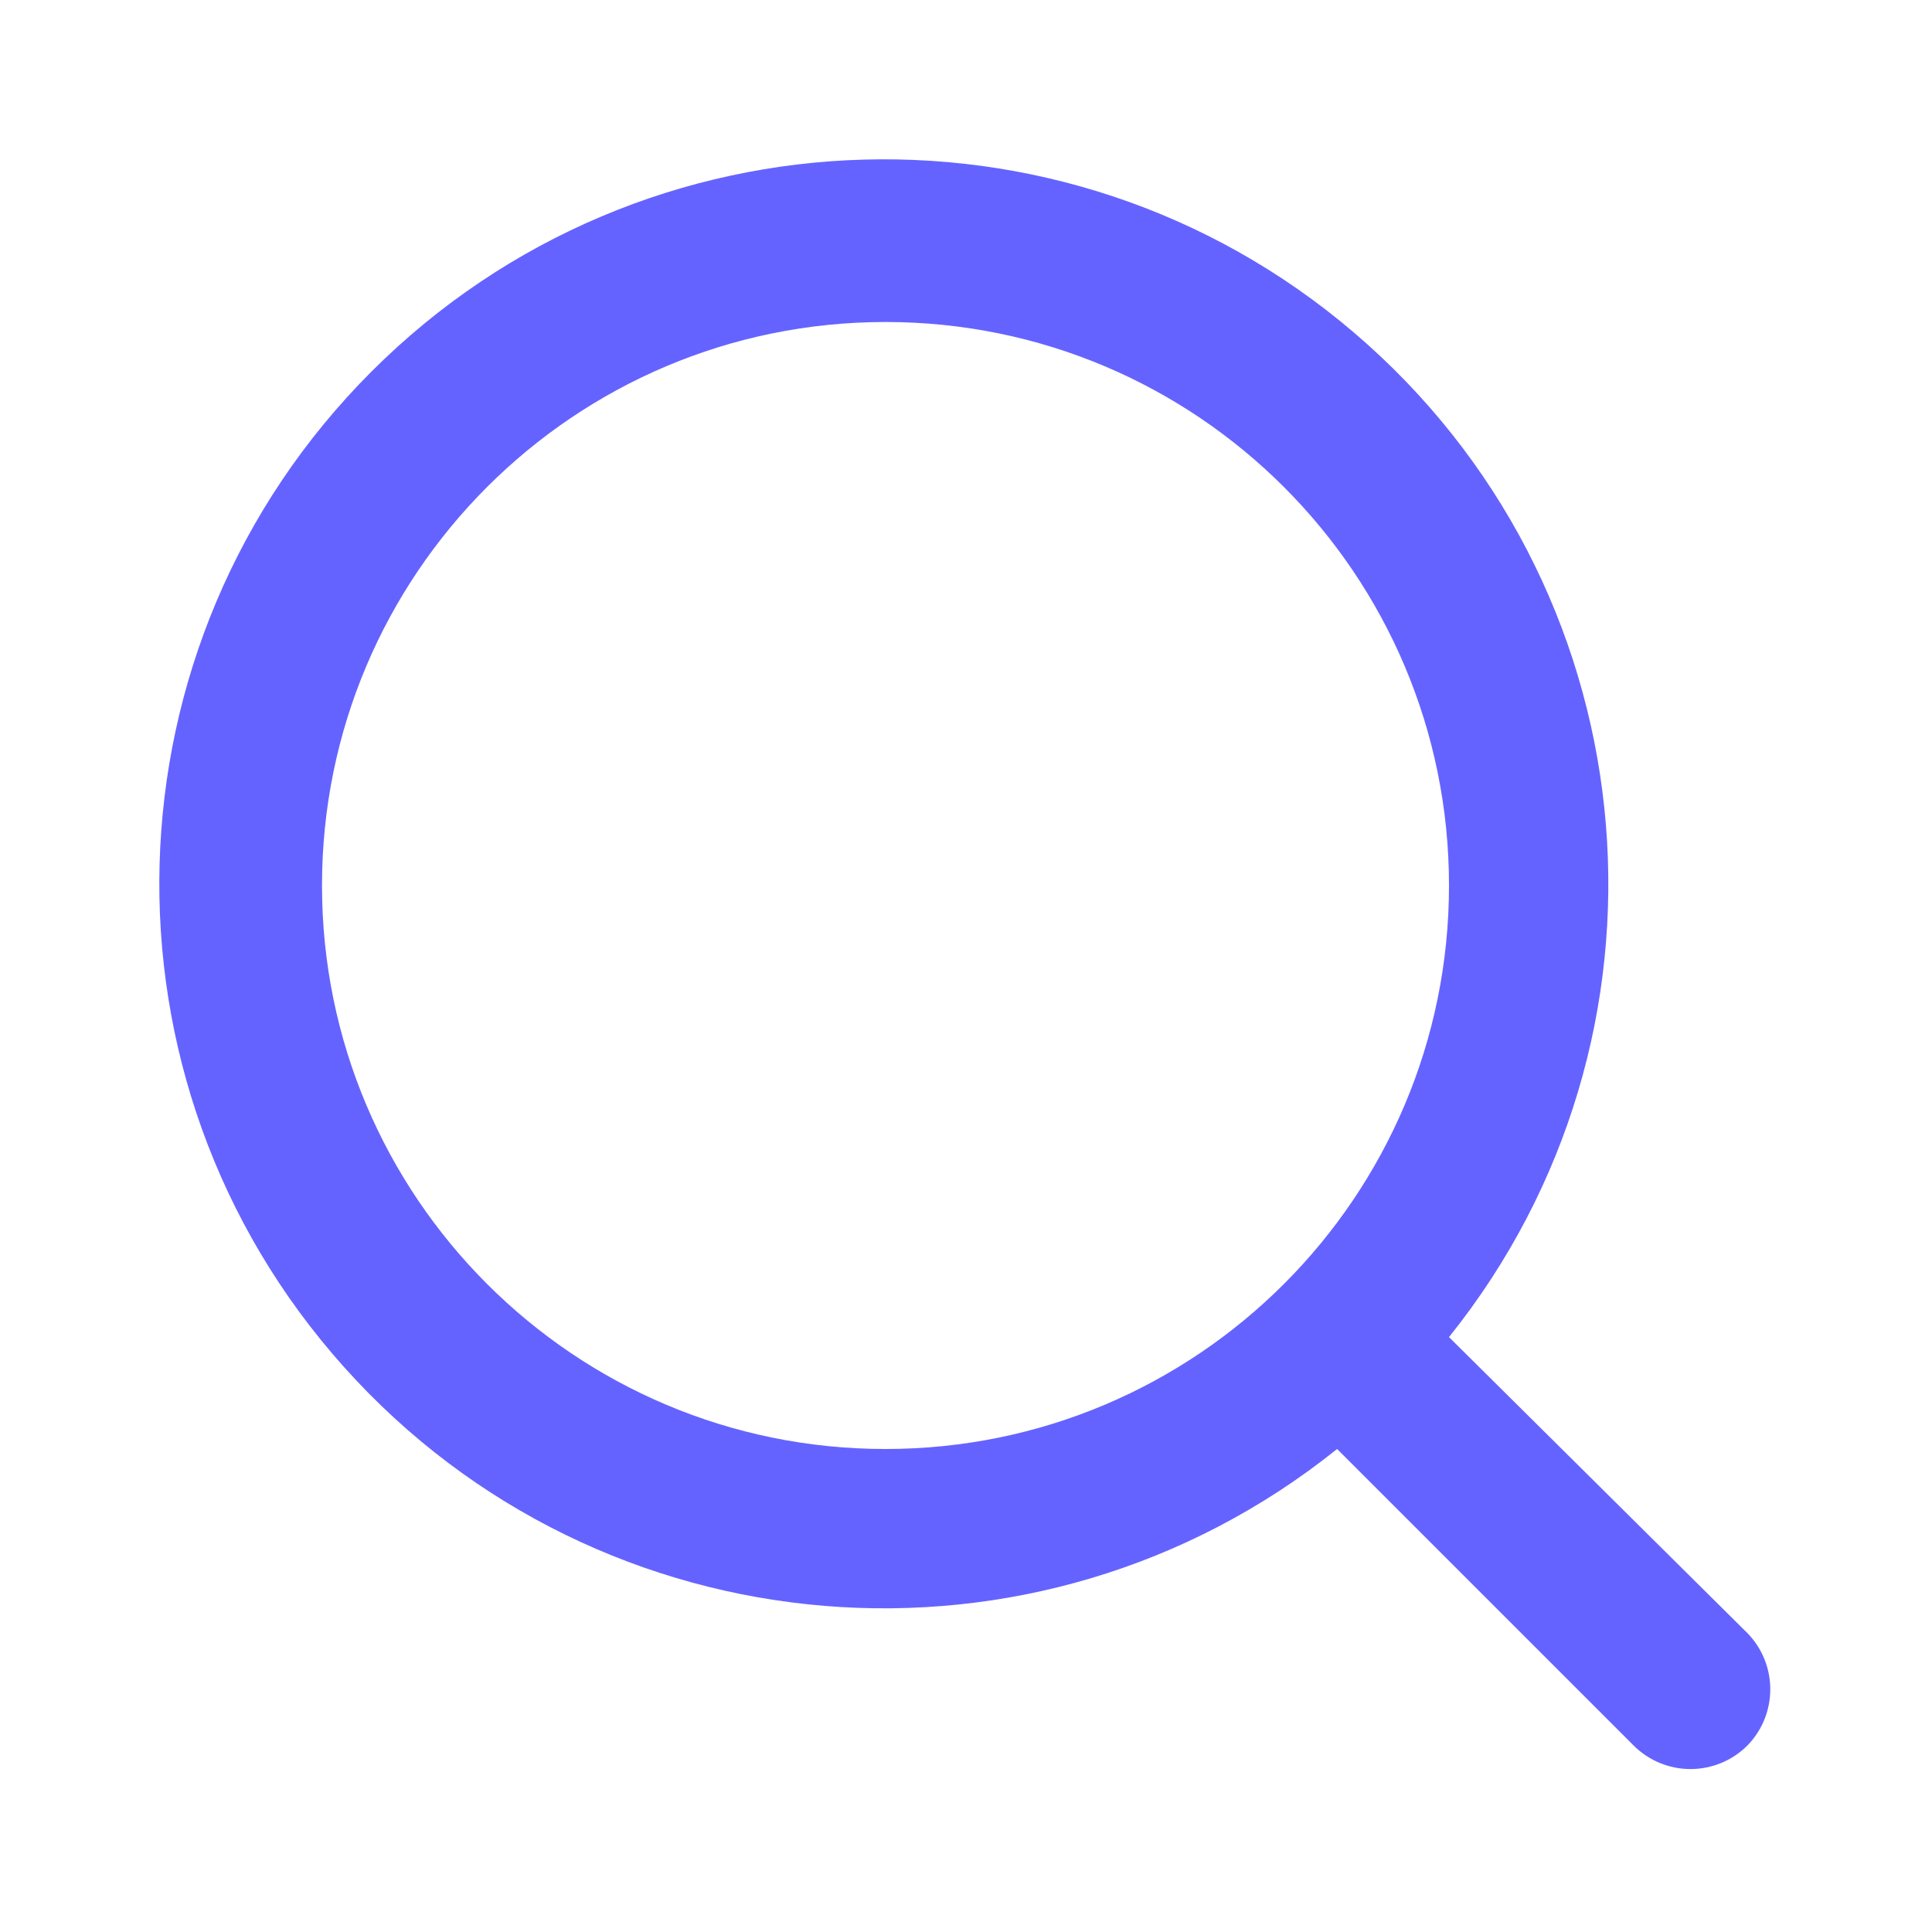
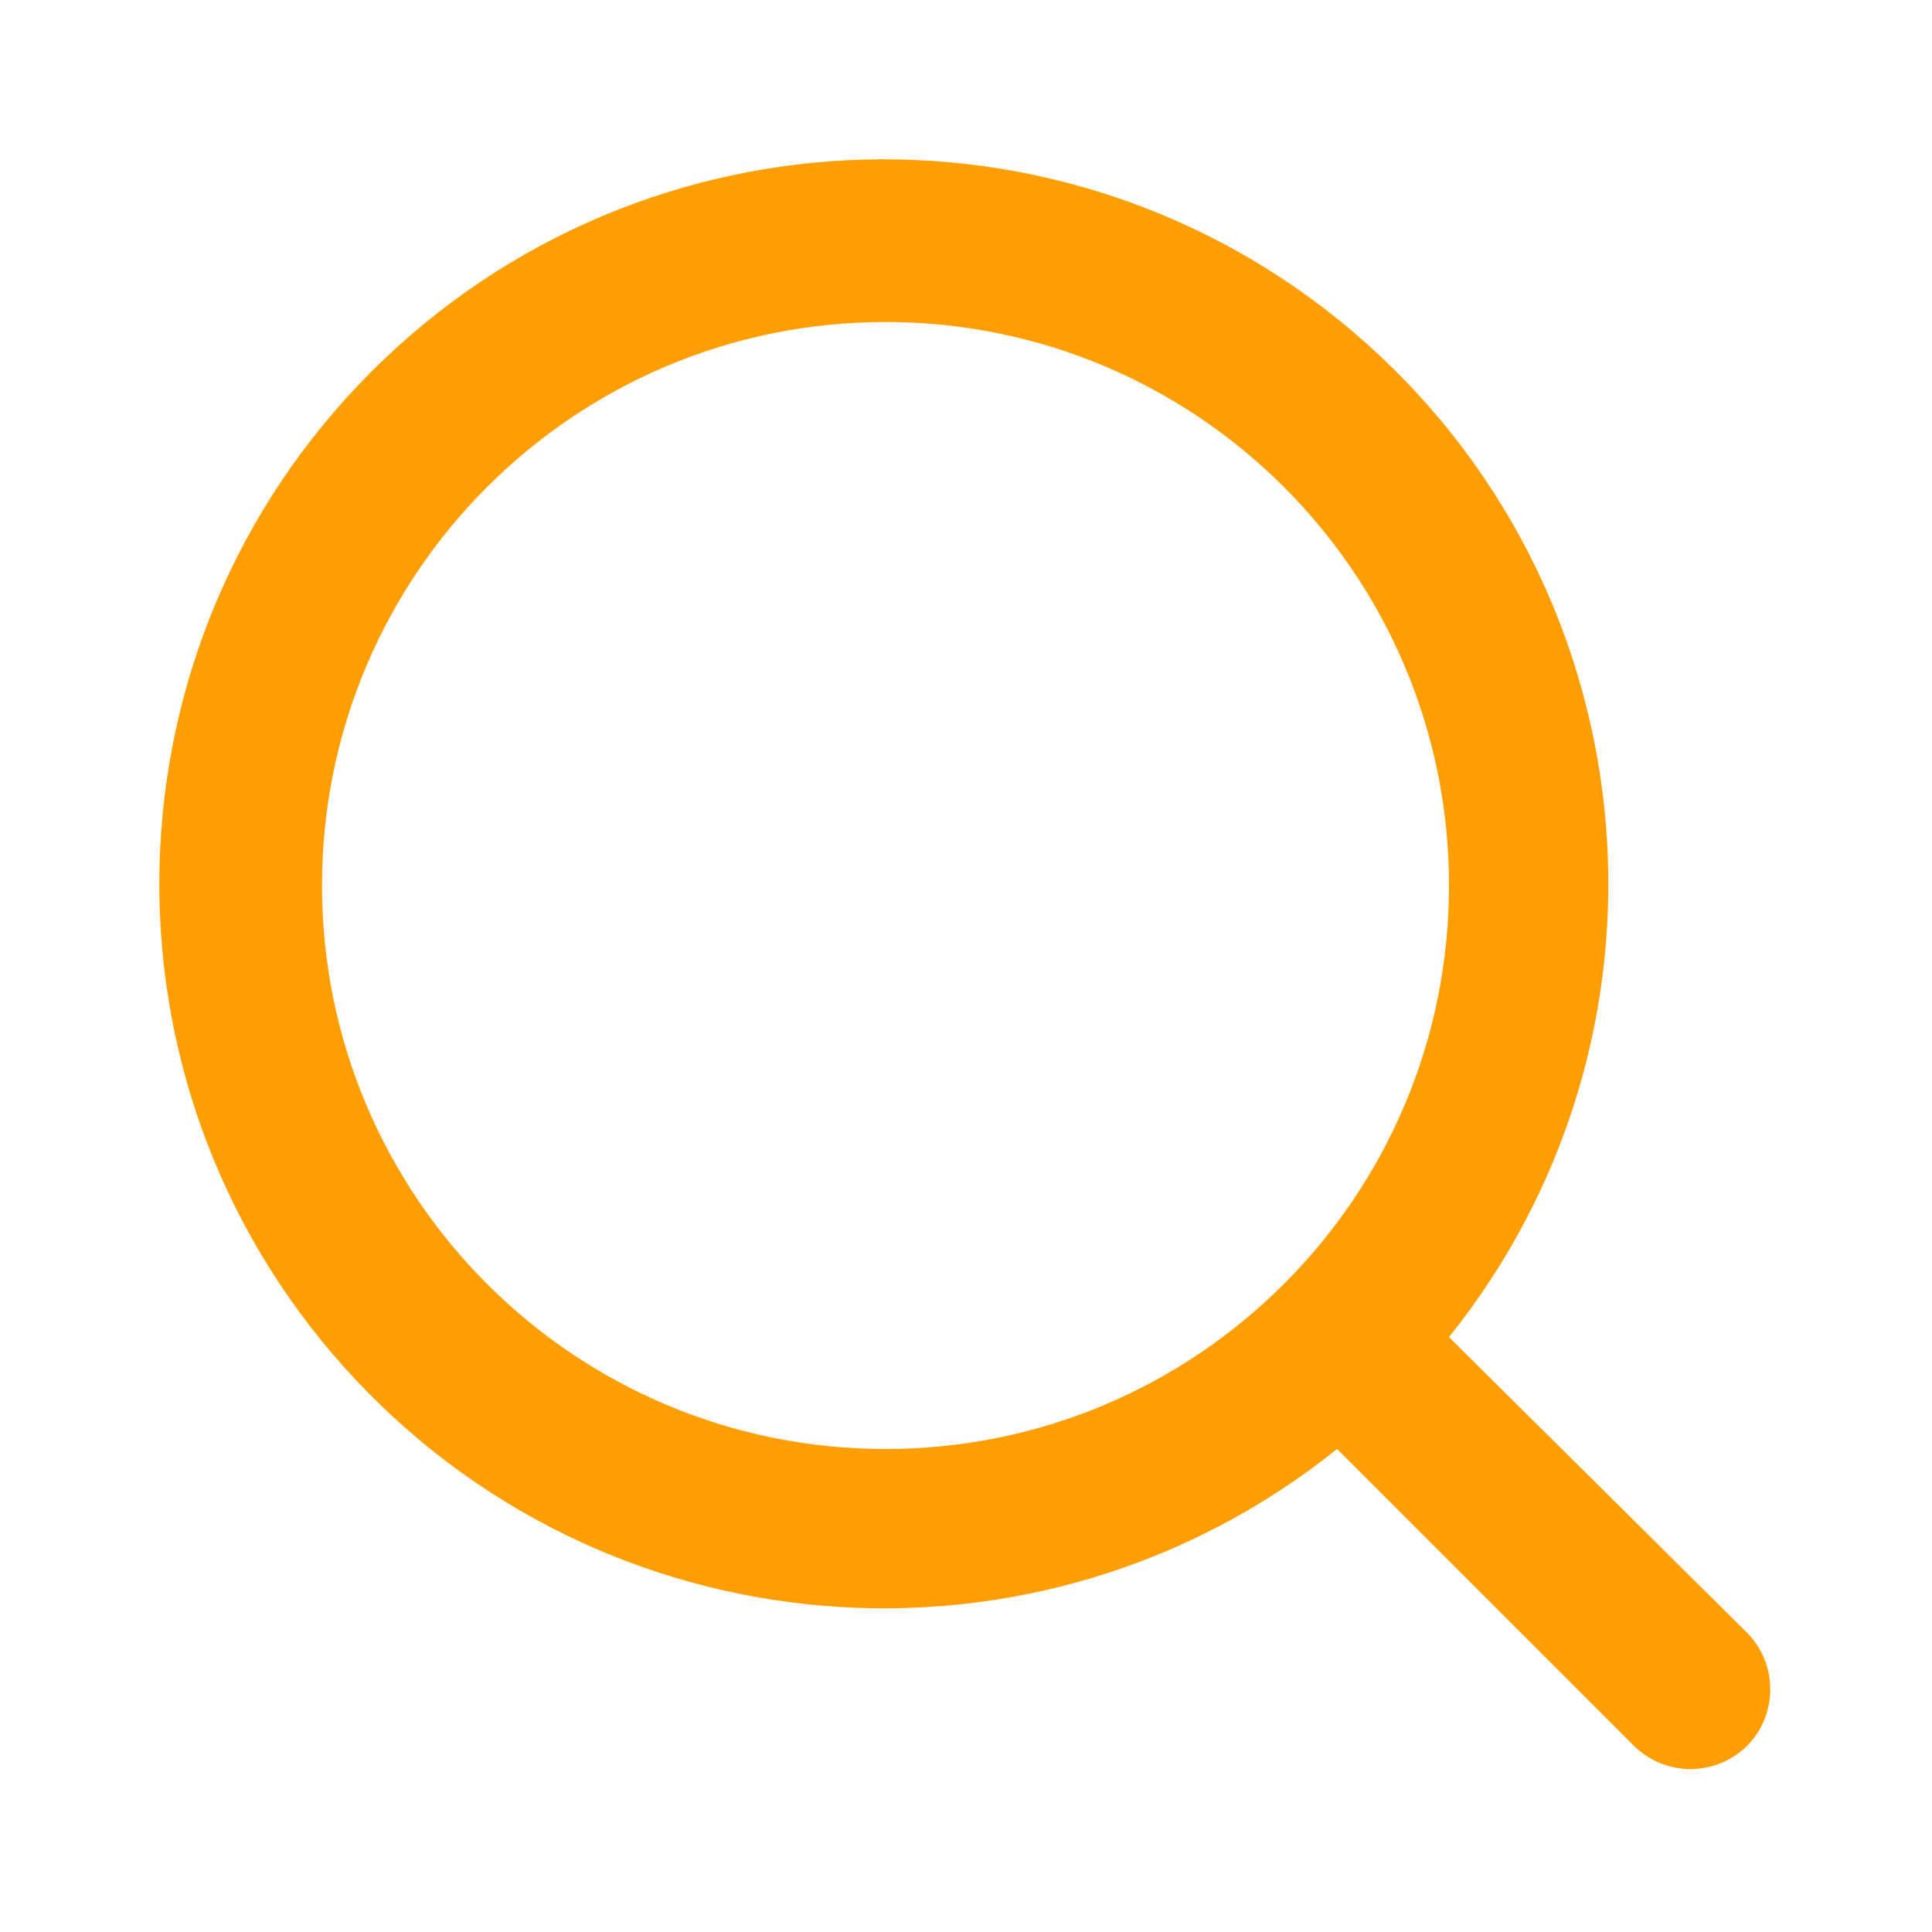
<svg xmlns="http://www.w3.org/2000/svg" viewBox="0 0 24 24">
-   <path fill="#6563ff" d="M21.71,20.29,18,16.61A9,9,0,1,0,16.61,18l3.68,3.68a1,1,0,0,0,1.42,0A1,1,0,0,0,21.71,20.29ZM11,18a7,7,0,1,1,7-7A7,7,0,0,1,11,18Z" />
+   <path fill="#FF9E00" d="M21.71,20.29,18,16.61A9,9,0,1,0,16.61,18l3.68,3.68a1,1,0,0,0,1.42,0A1,1,0,0,0,21.71,20.29ZM11,18a7,7,0,1,1,7-7A7,7,0,0,1,11,18Z" />
</svg>
